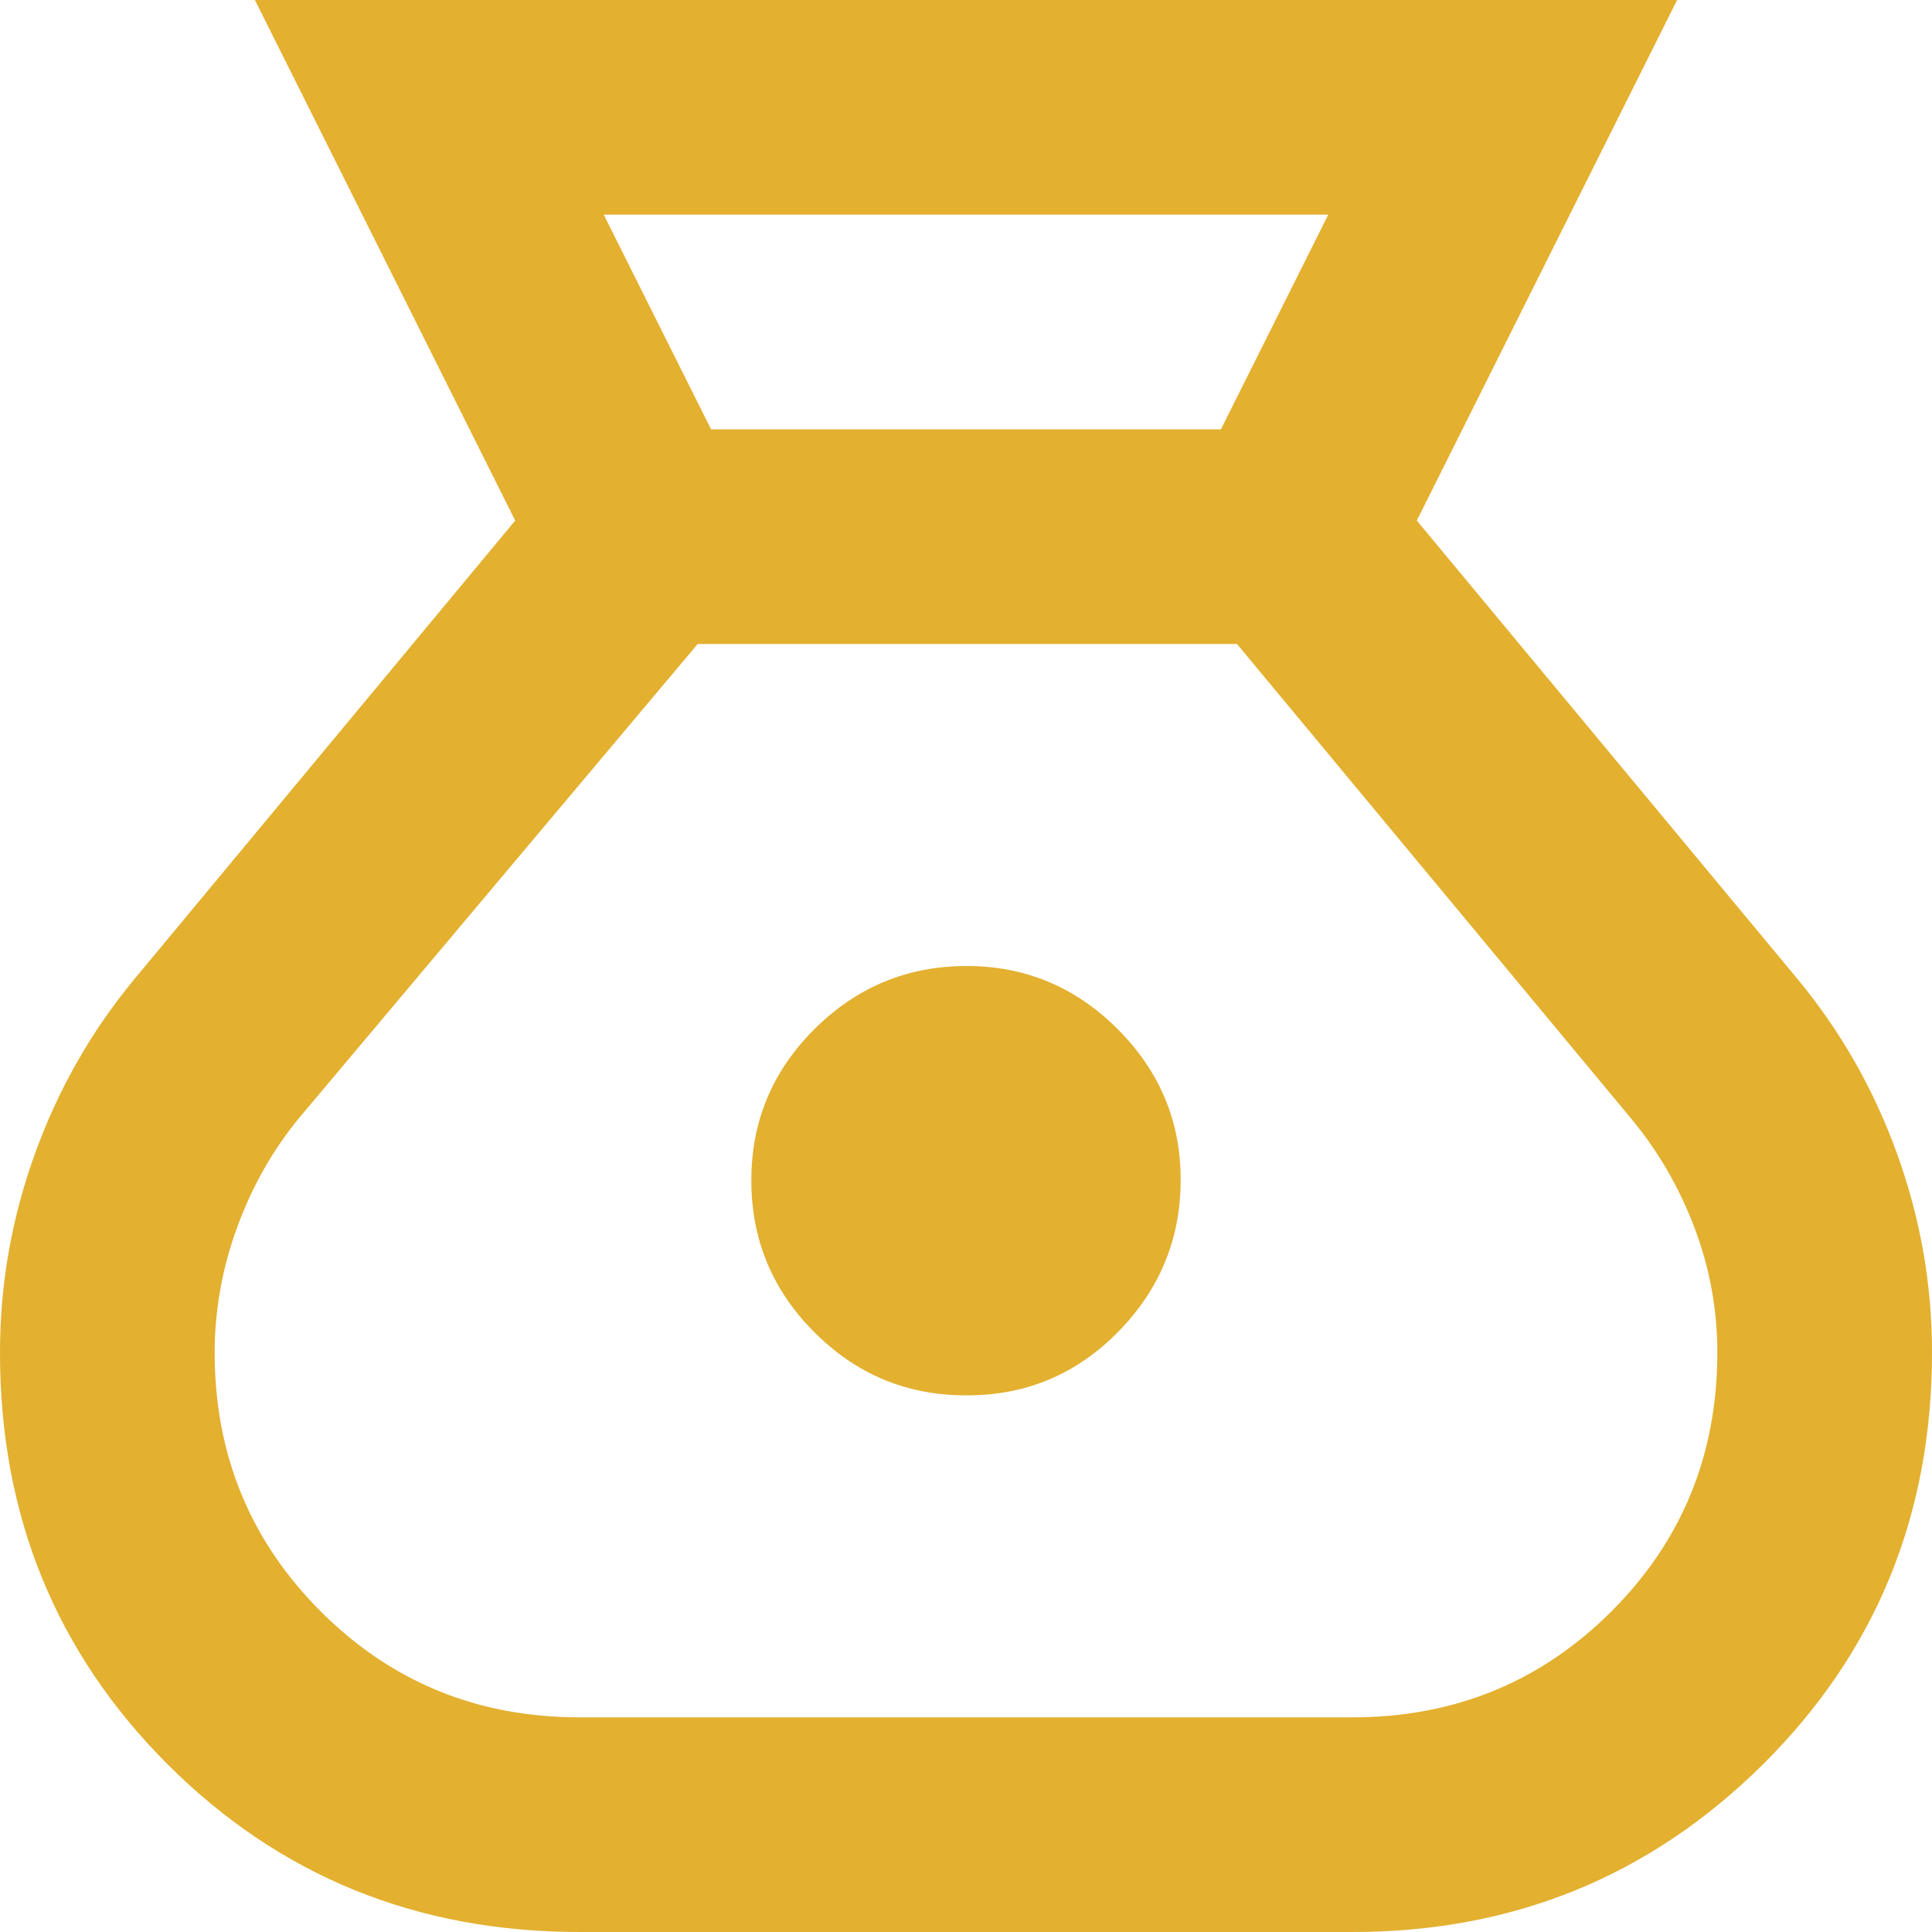
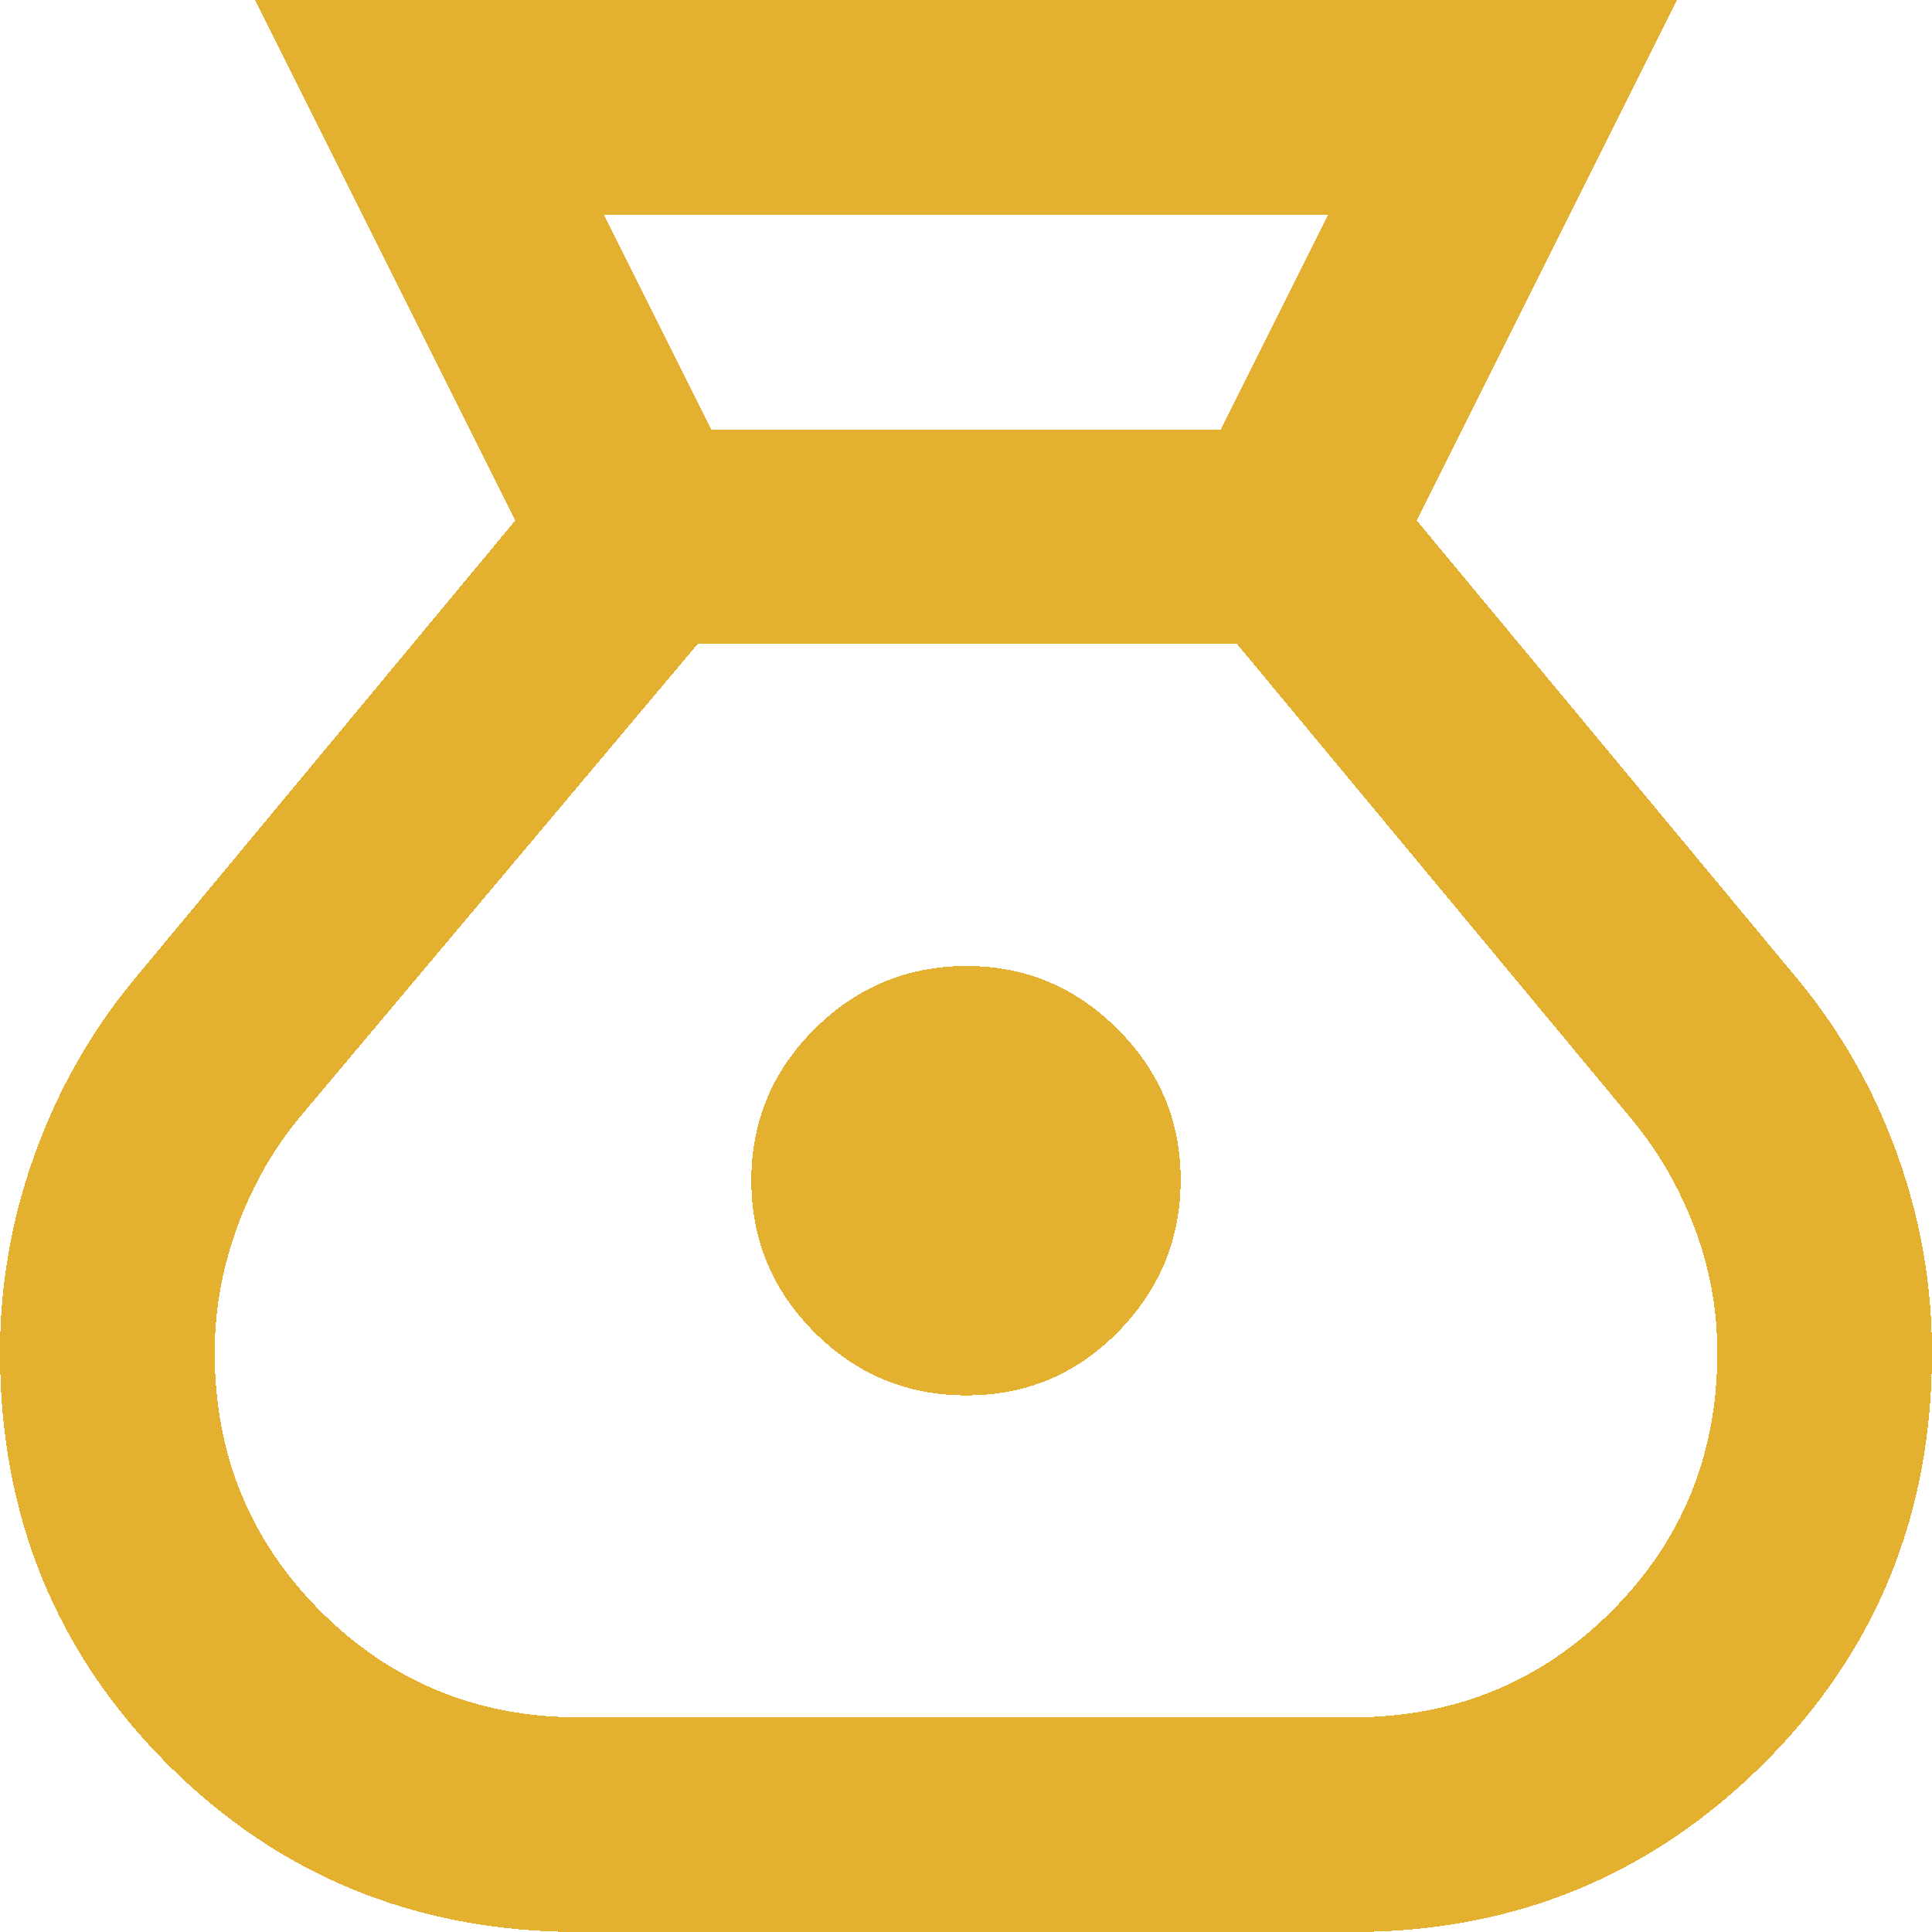
- <svg xmlns="http://www.w3.org/2000/svg" width="48" height="48" viewBox="0 0 48 48" fill="none">
+ <svg xmlns="http://www.w3.org/2000/svg" width="48" height="48" viewBox="0 0 48 48" fill="none" shape-rendering="crispEdges" image-rendering="crisp-edges" preserveAspectRatio="xMidYMid meet">
  <path d="M14.4 48C10.356 48 6.944 46.612 4.165 43.835C1.387 41.058 -0.002 37.646 1.70503e-06 33.6C1.70503e-06 31.911 0.289 30.267 0.867 28.667C1.444 27.067 2.267 25.622 3.333 24.333L12.8 12.933L6.333 0H41.667L35.2 12.933L44.667 24.333C45.733 25.622 46.556 27.067 47.133 28.667C47.711 30.267 48 31.911 48 33.6C48 37.644 46.6 41.056 43.8 43.835C41 46.613 37.6 48.002 33.6 48H14.4ZM24 34.667C22.533 34.667 21.278 34.145 20.235 33.101C19.191 32.058 18.668 30.802 18.667 29.333C18.665 27.865 19.188 26.61 20.235 25.568C21.282 24.526 22.537 24.004 24 24C25.463 23.996 26.719 24.519 27.768 25.568C28.817 26.617 29.339 27.872 29.333 29.333C29.328 30.795 28.806 32.051 27.768 33.101C26.73 34.152 25.474 34.674 24 34.667ZM17.667 10.667H30.333L33 5.333H15L17.667 10.667ZM14.4 42.667H33.6C36.133 42.667 38.278 41.789 40.035 40.035C41.791 38.28 42.668 36.135 42.667 33.6C42.667 32.533 42.477 31.5 42.099 30.501C41.72 29.502 41.198 28.602 40.533 27.8L30.733 16H17.333L7.467 27.733C6.8 28.533 6.278 29.444 5.901 30.467C5.524 31.489 5.335 32.533 5.333 33.6C5.333 36.133 6.212 38.278 7.968 40.035C9.724 41.791 11.868 42.668 14.4 42.667Z" fill="#E3B02F" />
</svg>
